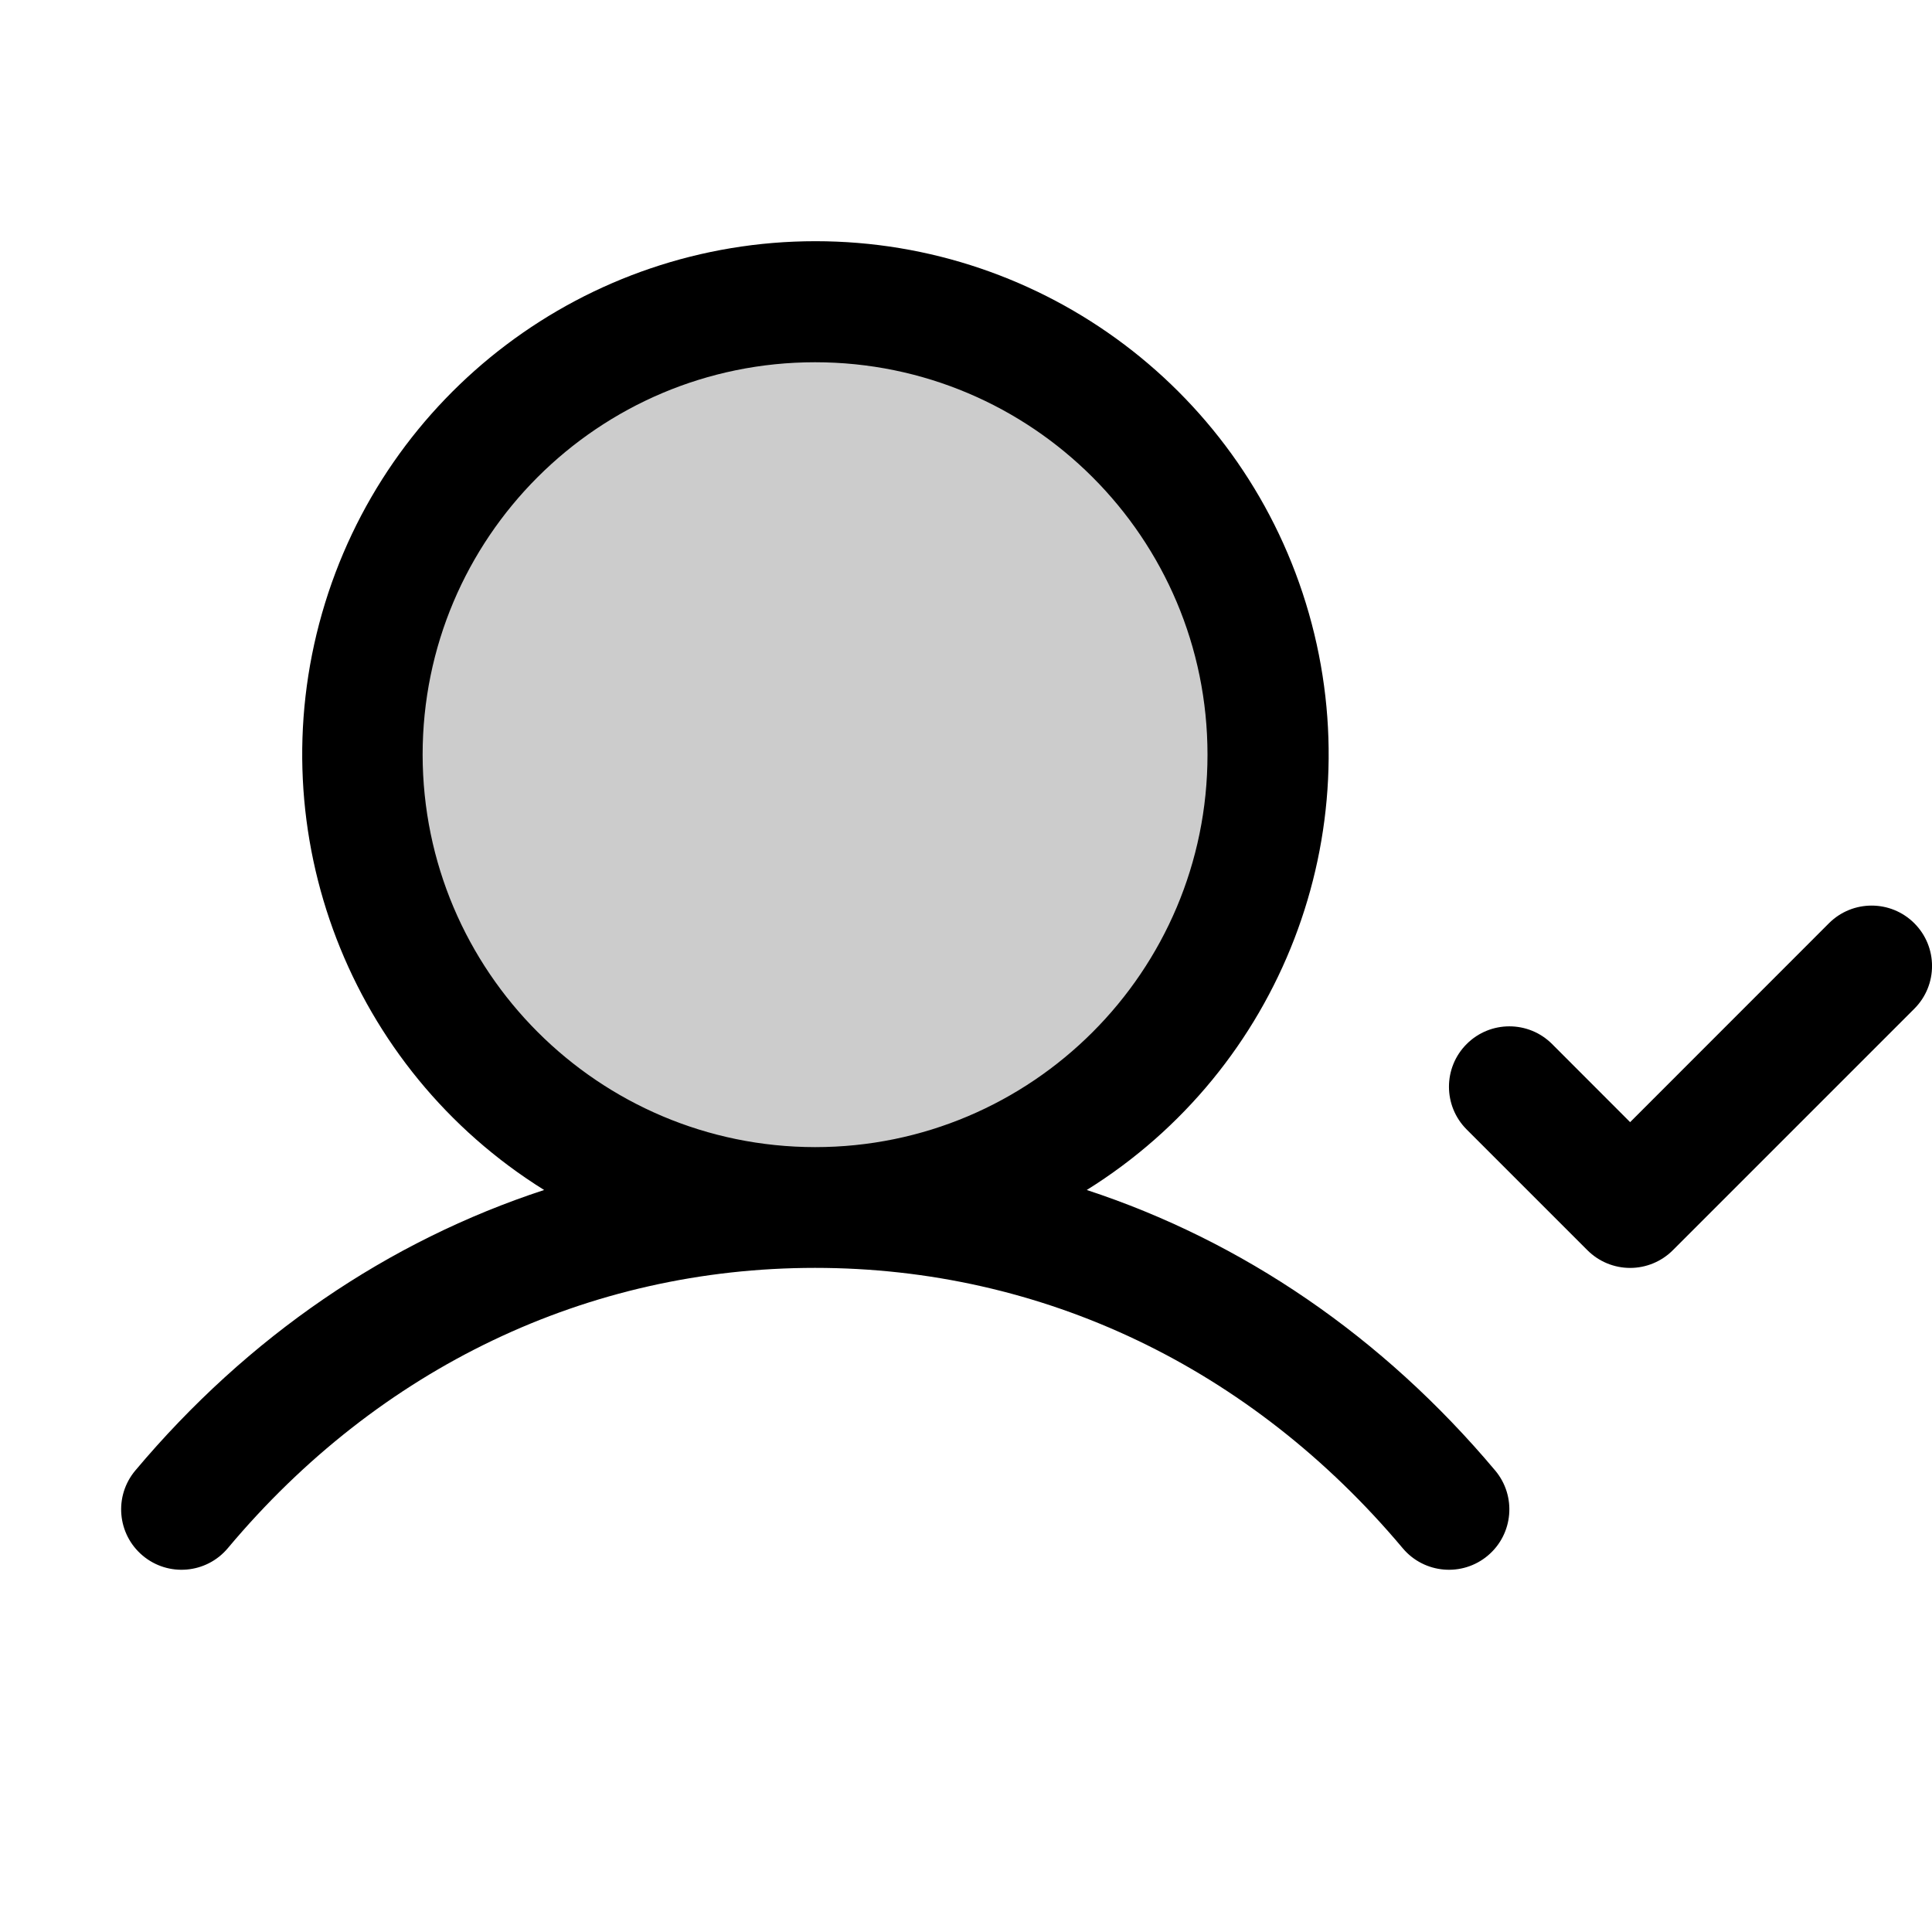
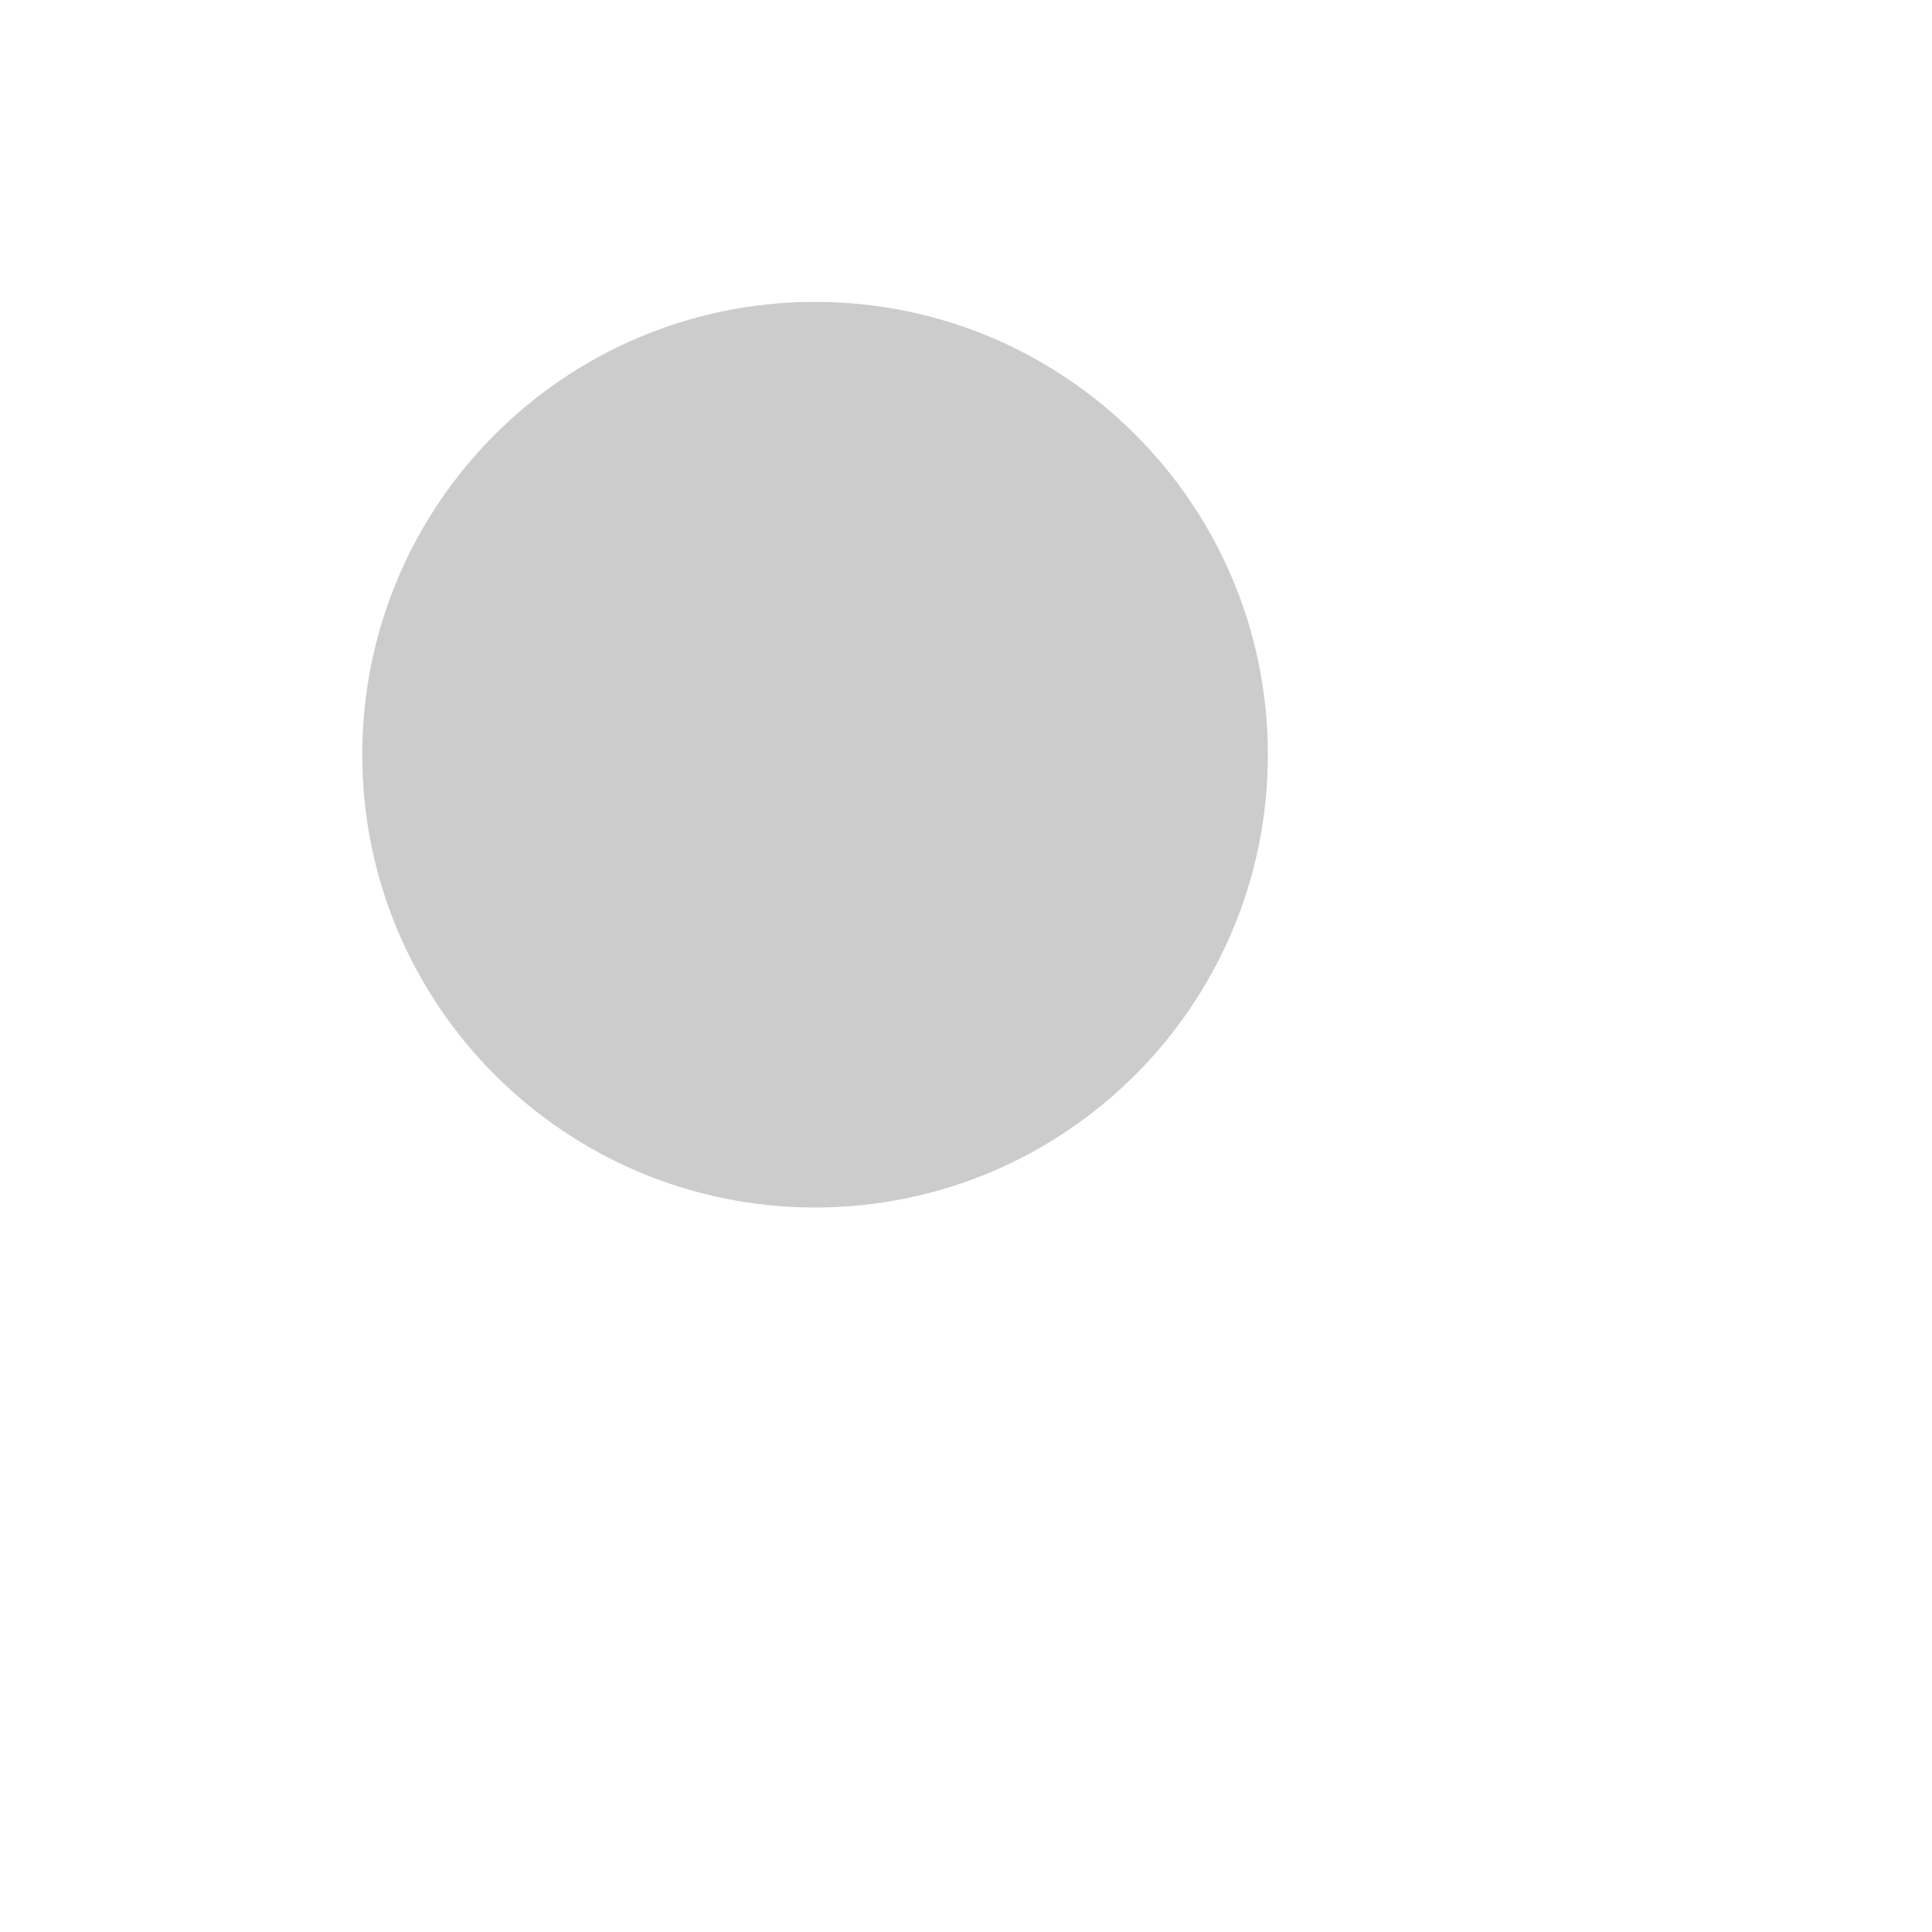
- <svg xmlns="http://www.w3.org/2000/svg" width="32" height="32" fill="#000000" viewBox="0 0 256 256">
-   <path d="M168,100a60,60,0,1,1-60-60A60,60,0,0,1,168,100Z" opacity="0.2" />
-   <path d="M144,157.68a68,68,0,1,0-71.9,0c-20.65,6.76-39.23,19.39-54.17,37.17a8,8,0,0,0,12.25,10.3C50.25,181.19,77.91,168,108,168s57.75,13.19,77.87,37.15a8,8,0,0,0,12.25-10.3C183.18,177.07,164.6,164.44,144,157.68ZM56,100a52,52,0,1,1,52,52A52.06,52.06,0,0,1,56,100Zm197.66,33.66-32,32a8,8,0,0,1-11.32,0l-16-16a8,8,0,0,1,11.32-11.32L216,148.69l26.34-26.35a8,8,0,0,1,11.32,11.32Z" />
+ <svg xmlns="http://www.w3.org/2000/svg" viewBox="0 0 256 256" style="">
+   <path width="256" height="256" fill="none" d="M0 0 L256 0 L256 256 L0 256 Z" class="vkeJZpMH_0" />
+   <path opacity="0.2" d="M48,100A60,60 0,1,1 168,100A60,60 0,1,1 48,100" class="vkeJZpMH_1" />
+   <path fill="none" stroke="currentColor" stroke-linecap="round" stroke-linejoin="round" stroke-width="16" d="M48,100A60,60 0,1,1 168,100A60,60 0,1,1 48,100" class="vkeJZpMH_2" />
+   <path d="M24,200c20.55-24.45,49.56-40,84-40s63.45,15.55,84,40" fill="none" stroke="currentColor" stroke-linecap="round" stroke-linejoin="round" stroke-width="16" class="vkeJZpMH_3" />
+   <path fill="none" stroke="currentColor" stroke-linecap="round" stroke-linejoin="round" stroke-width="16" d="M200,144L216,160L248,128" class="vkeJZpMH_4" />
+   <style data-made-with="vivus-instant">.vkeJZpMH_0{stroke-dasharray:1024 1026;stroke-dashoffset:1025;animation:vkeJZpMH_draw_0 7200ms linear 0ms infinite,vkeJZpMH_fade 7200ms linear 0ms infinite;}.vkeJZpMH_1{stroke-dasharray:378 380;stroke-dashoffset:379;animation:vkeJZpMH_draw_1 7200ms linear 0ms infinite,vkeJZpMH_fade 7200ms linear 0ms infinite;}.vkeJZpMH_2{stroke-dasharray:378 380;stroke-dashoffset:379;animation:vkeJZpMH_draw_2 7200ms linear 0ms infinite,vkeJZpMH_fade 7200ms linear 0ms infinite;}.vkeJZpMH_3{stroke-dasharray:193 195;stroke-dashoffset:194;animation:vkeJZpMH_draw_3 7200ms linear 0ms infinite,vkeJZpMH_fade 7200ms linear 0ms infinite;}.vkeJZpMH_4{stroke-dasharray:68 70;stroke-dashoffset:69;animation:vkeJZpMH_draw_4 7200ms linear 0ms infinite,vkeJZpMH_fade 7200ms linear 0ms infinite;}@keyframes vkeJZpMH_draw{100%{stroke-dashoffset:0;}}@keyframes vkeJZpMH_fade{0%{stroke-opacity:1;}94.444%{stroke-opacity:1;}100%{stroke-opacity:0;}}@keyframes vkeJZpMH_draw_0{11.111%{stroke-dashoffset: 1025}38.889%{ stroke-dashoffset: 0;}100%{ stroke-dashoffset: 0;}}@keyframes vkeJZpMH_draw_1{14.583%{stroke-dashoffset: 379}42.361%{ stroke-dashoffset: 0;}100%{ stroke-dashoffset: 0;}}@keyframes vkeJZpMH_draw_2{18.056%{stroke-dashoffset: 379}45.833%{ stroke-dashoffset: 0;}100%{ stroke-dashoffset: 0;}}@keyframes vkeJZpMH_draw_3{21.528%{stroke-dashoffset: 194}49.306%{ stroke-dashoffset: 0;}100%{ stroke-dashoffset: 0;}}@keyframes vkeJZpMH_draw_4{25%{stroke-dashoffset: 69}52.778%{ stroke-dashoffset: 0;}100%{ stroke-dashoffset: 0;}}</style>
</svg>
